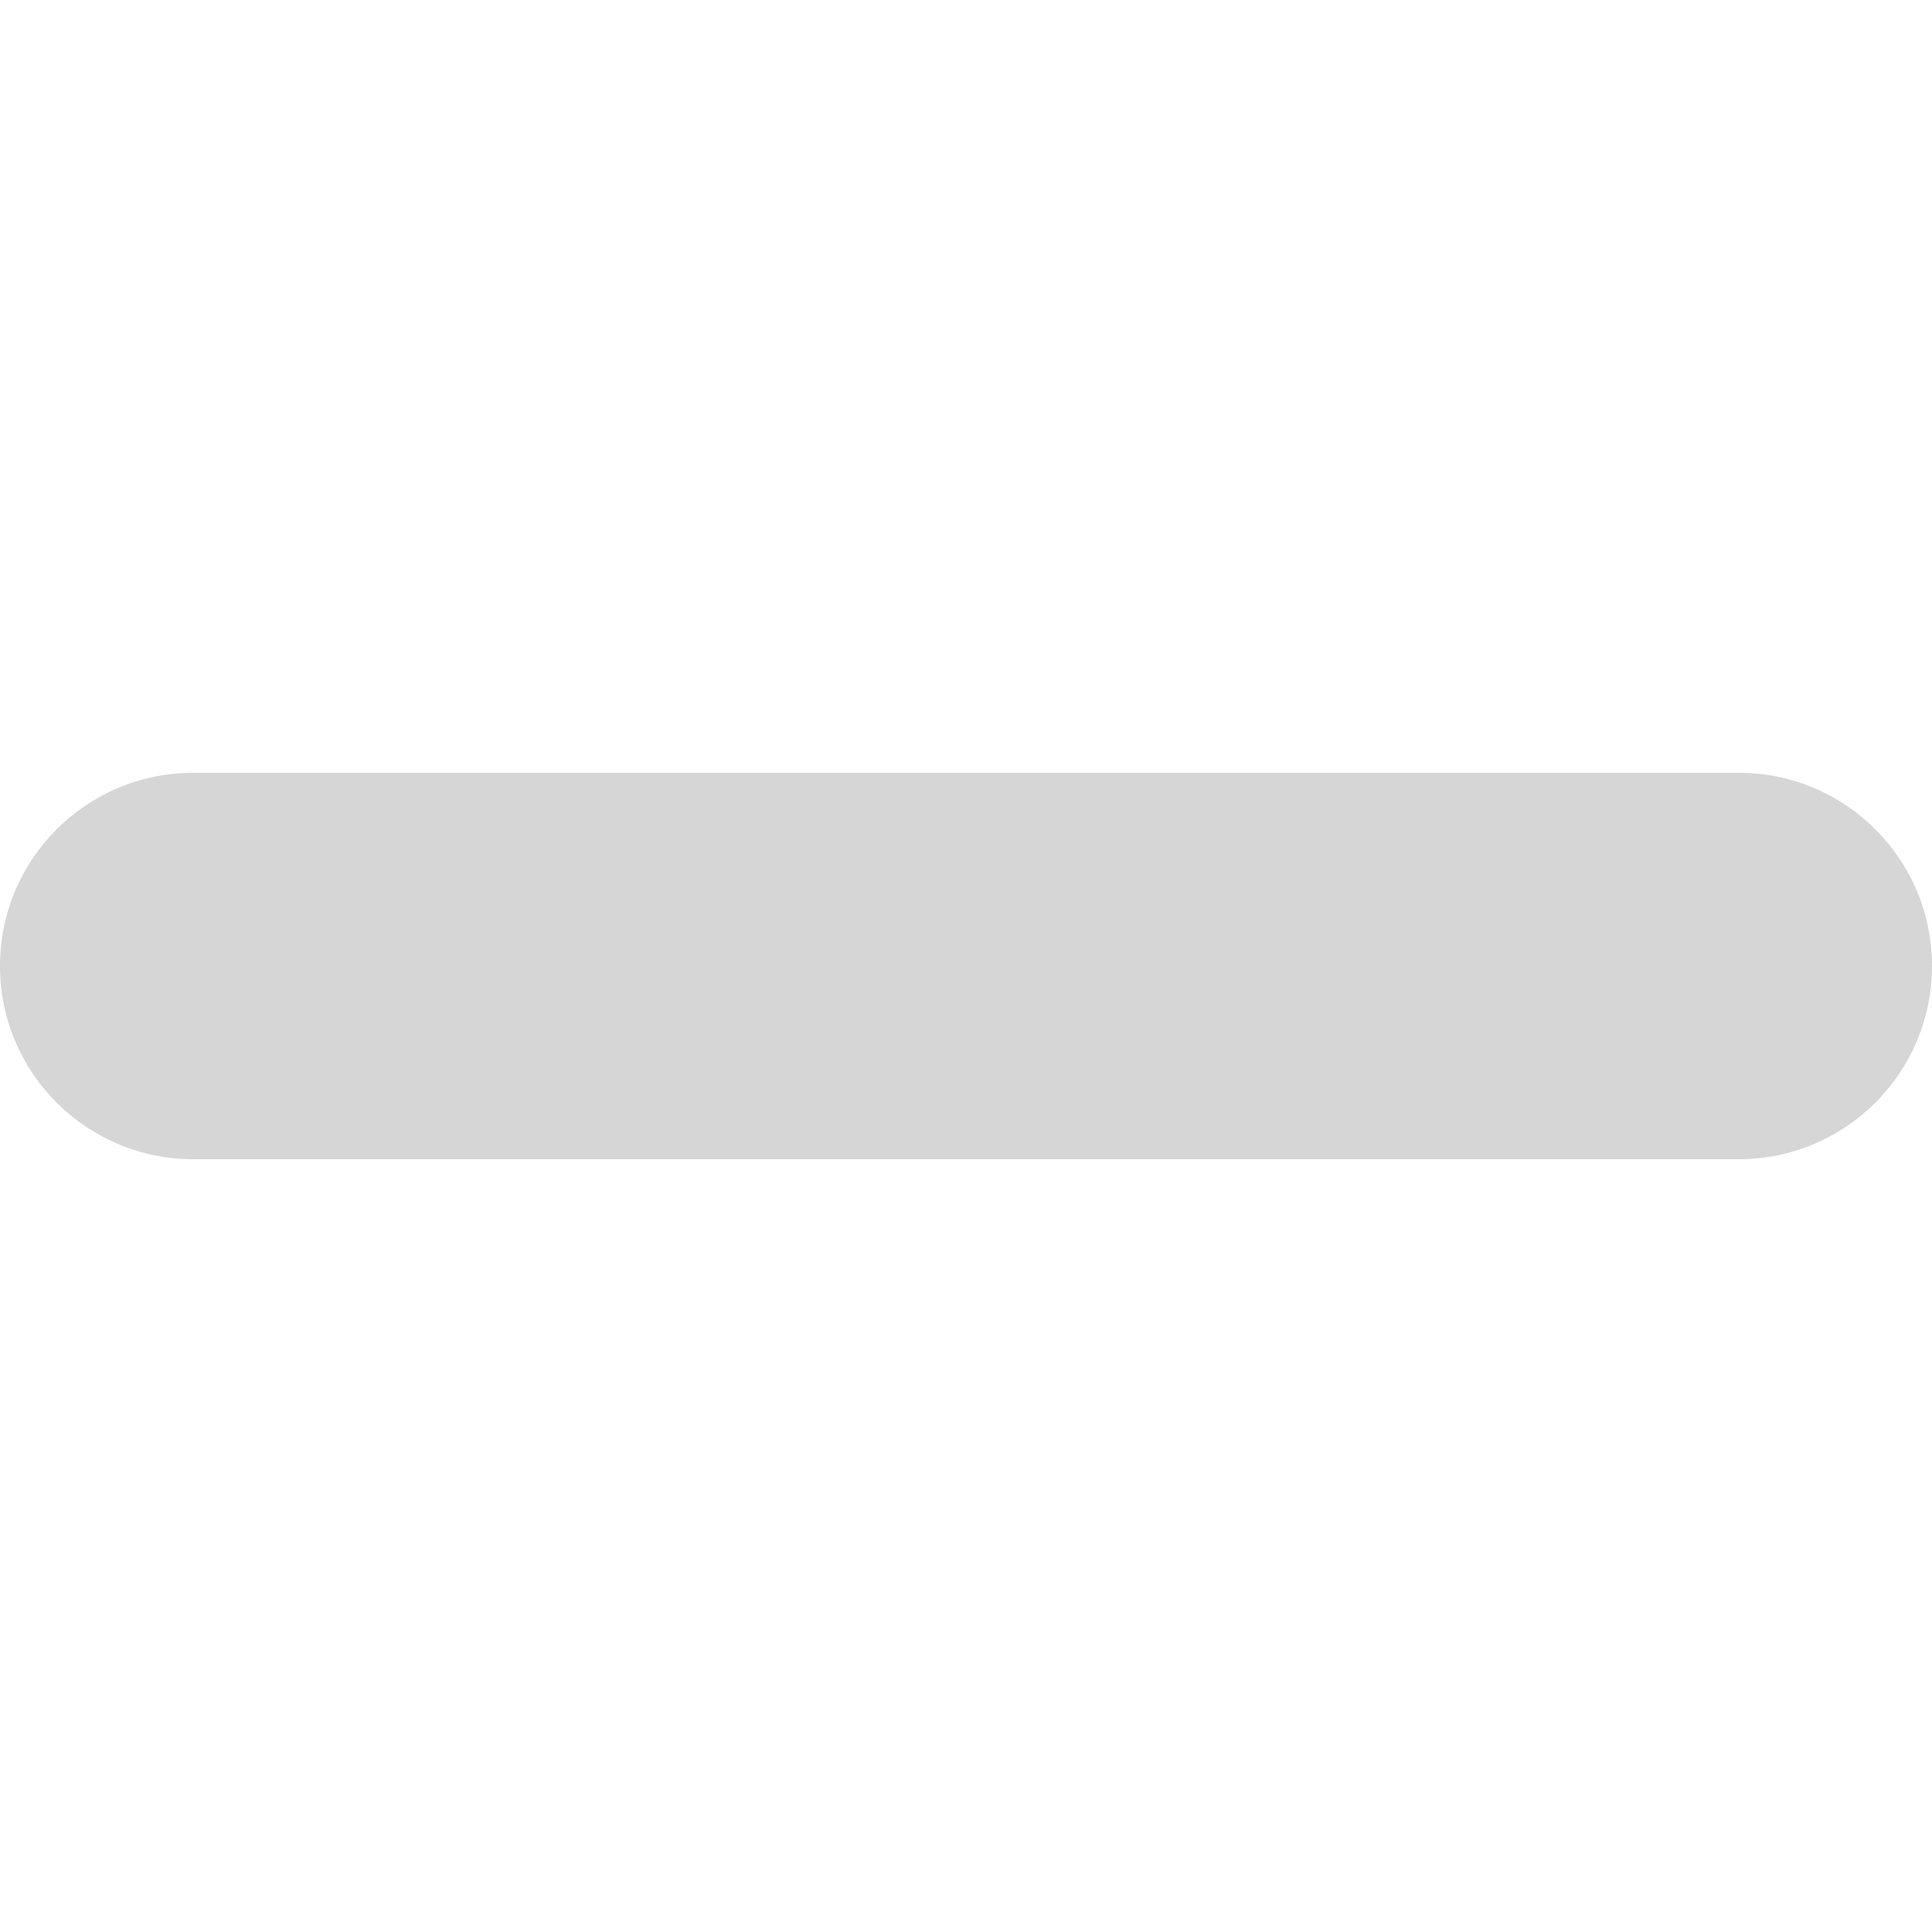
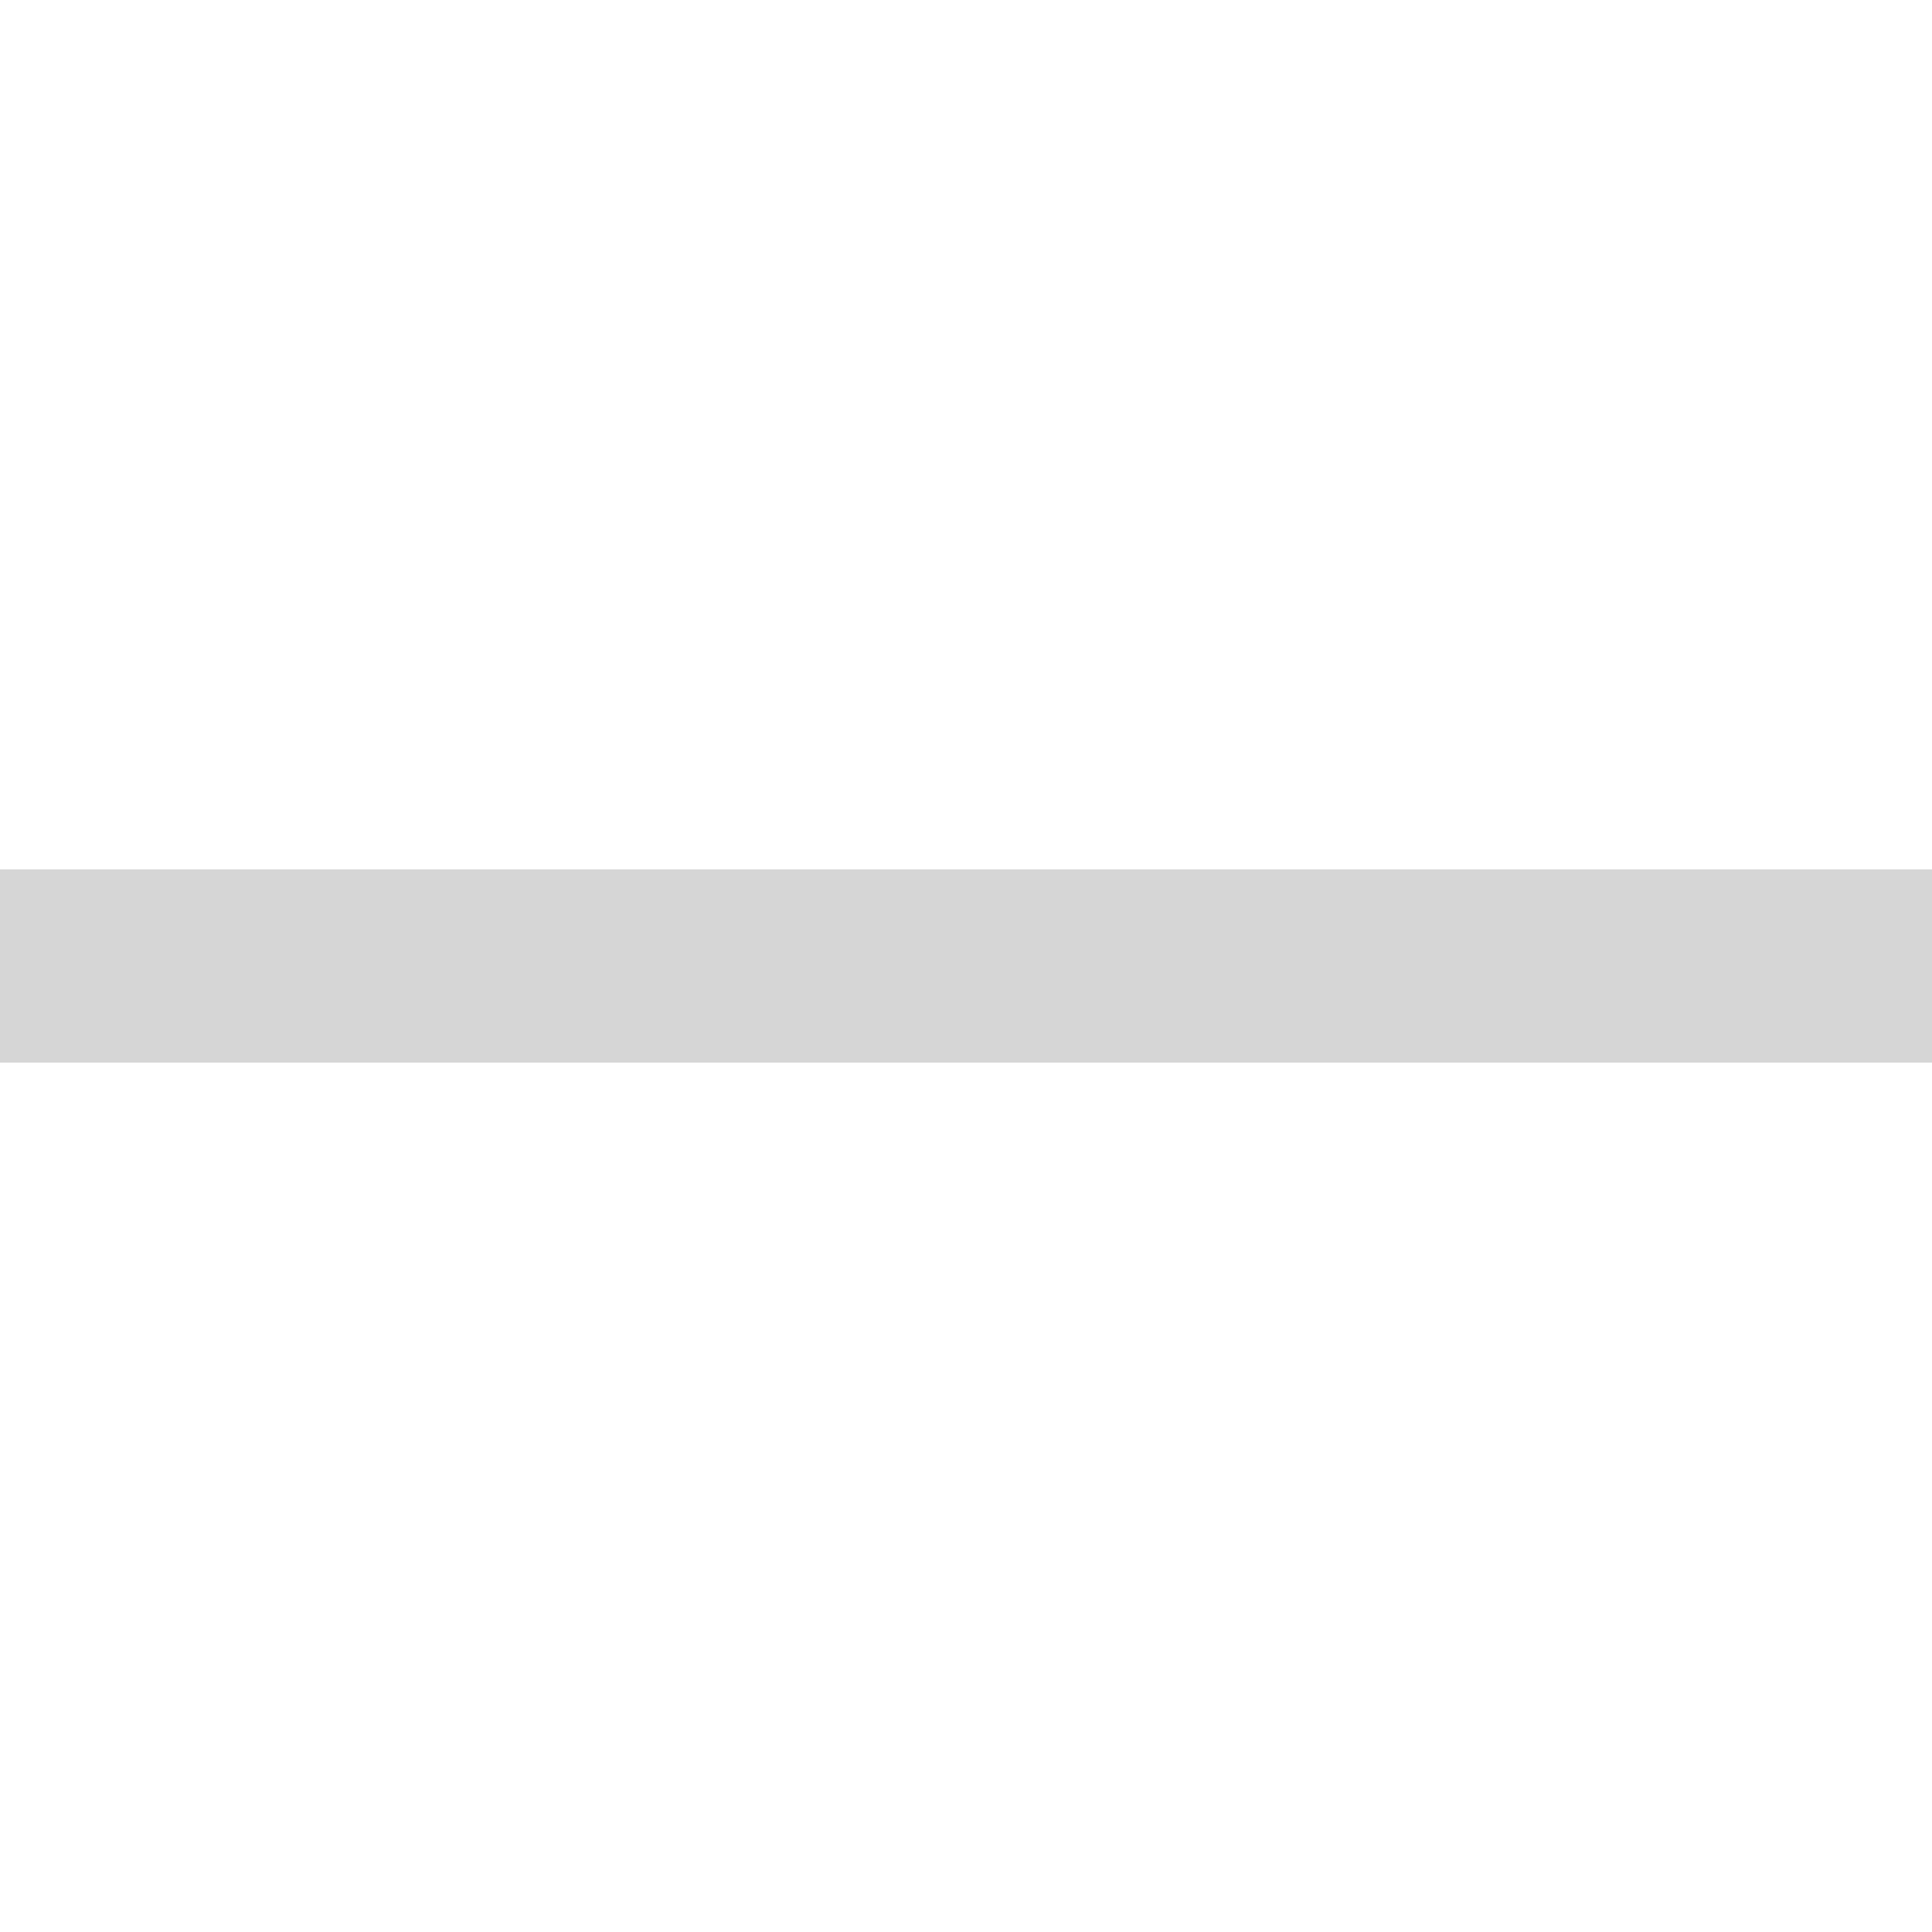
<svg xmlns="http://www.w3.org/2000/svg" width="20" height="20" id="svg2" version="1.1">
  <defs id="defs4" />
  <g id="layer1" transform="translate(0,-1032.362)">
-     <rect style="fill:#333333;fill-opacity:0.2;stroke:none" id="rect2987" width="20" height="4" x="0" y="8" transform="translate(0,1032.362)" rx="2" ry="2" />
+     <rect style="fill:#333333;fill-opacity:0.2;stroke:none" id="rect2987" width="20" height="2" x="0" y="1041.362" rx="0" ry="0" />
  </g>
</svg>
